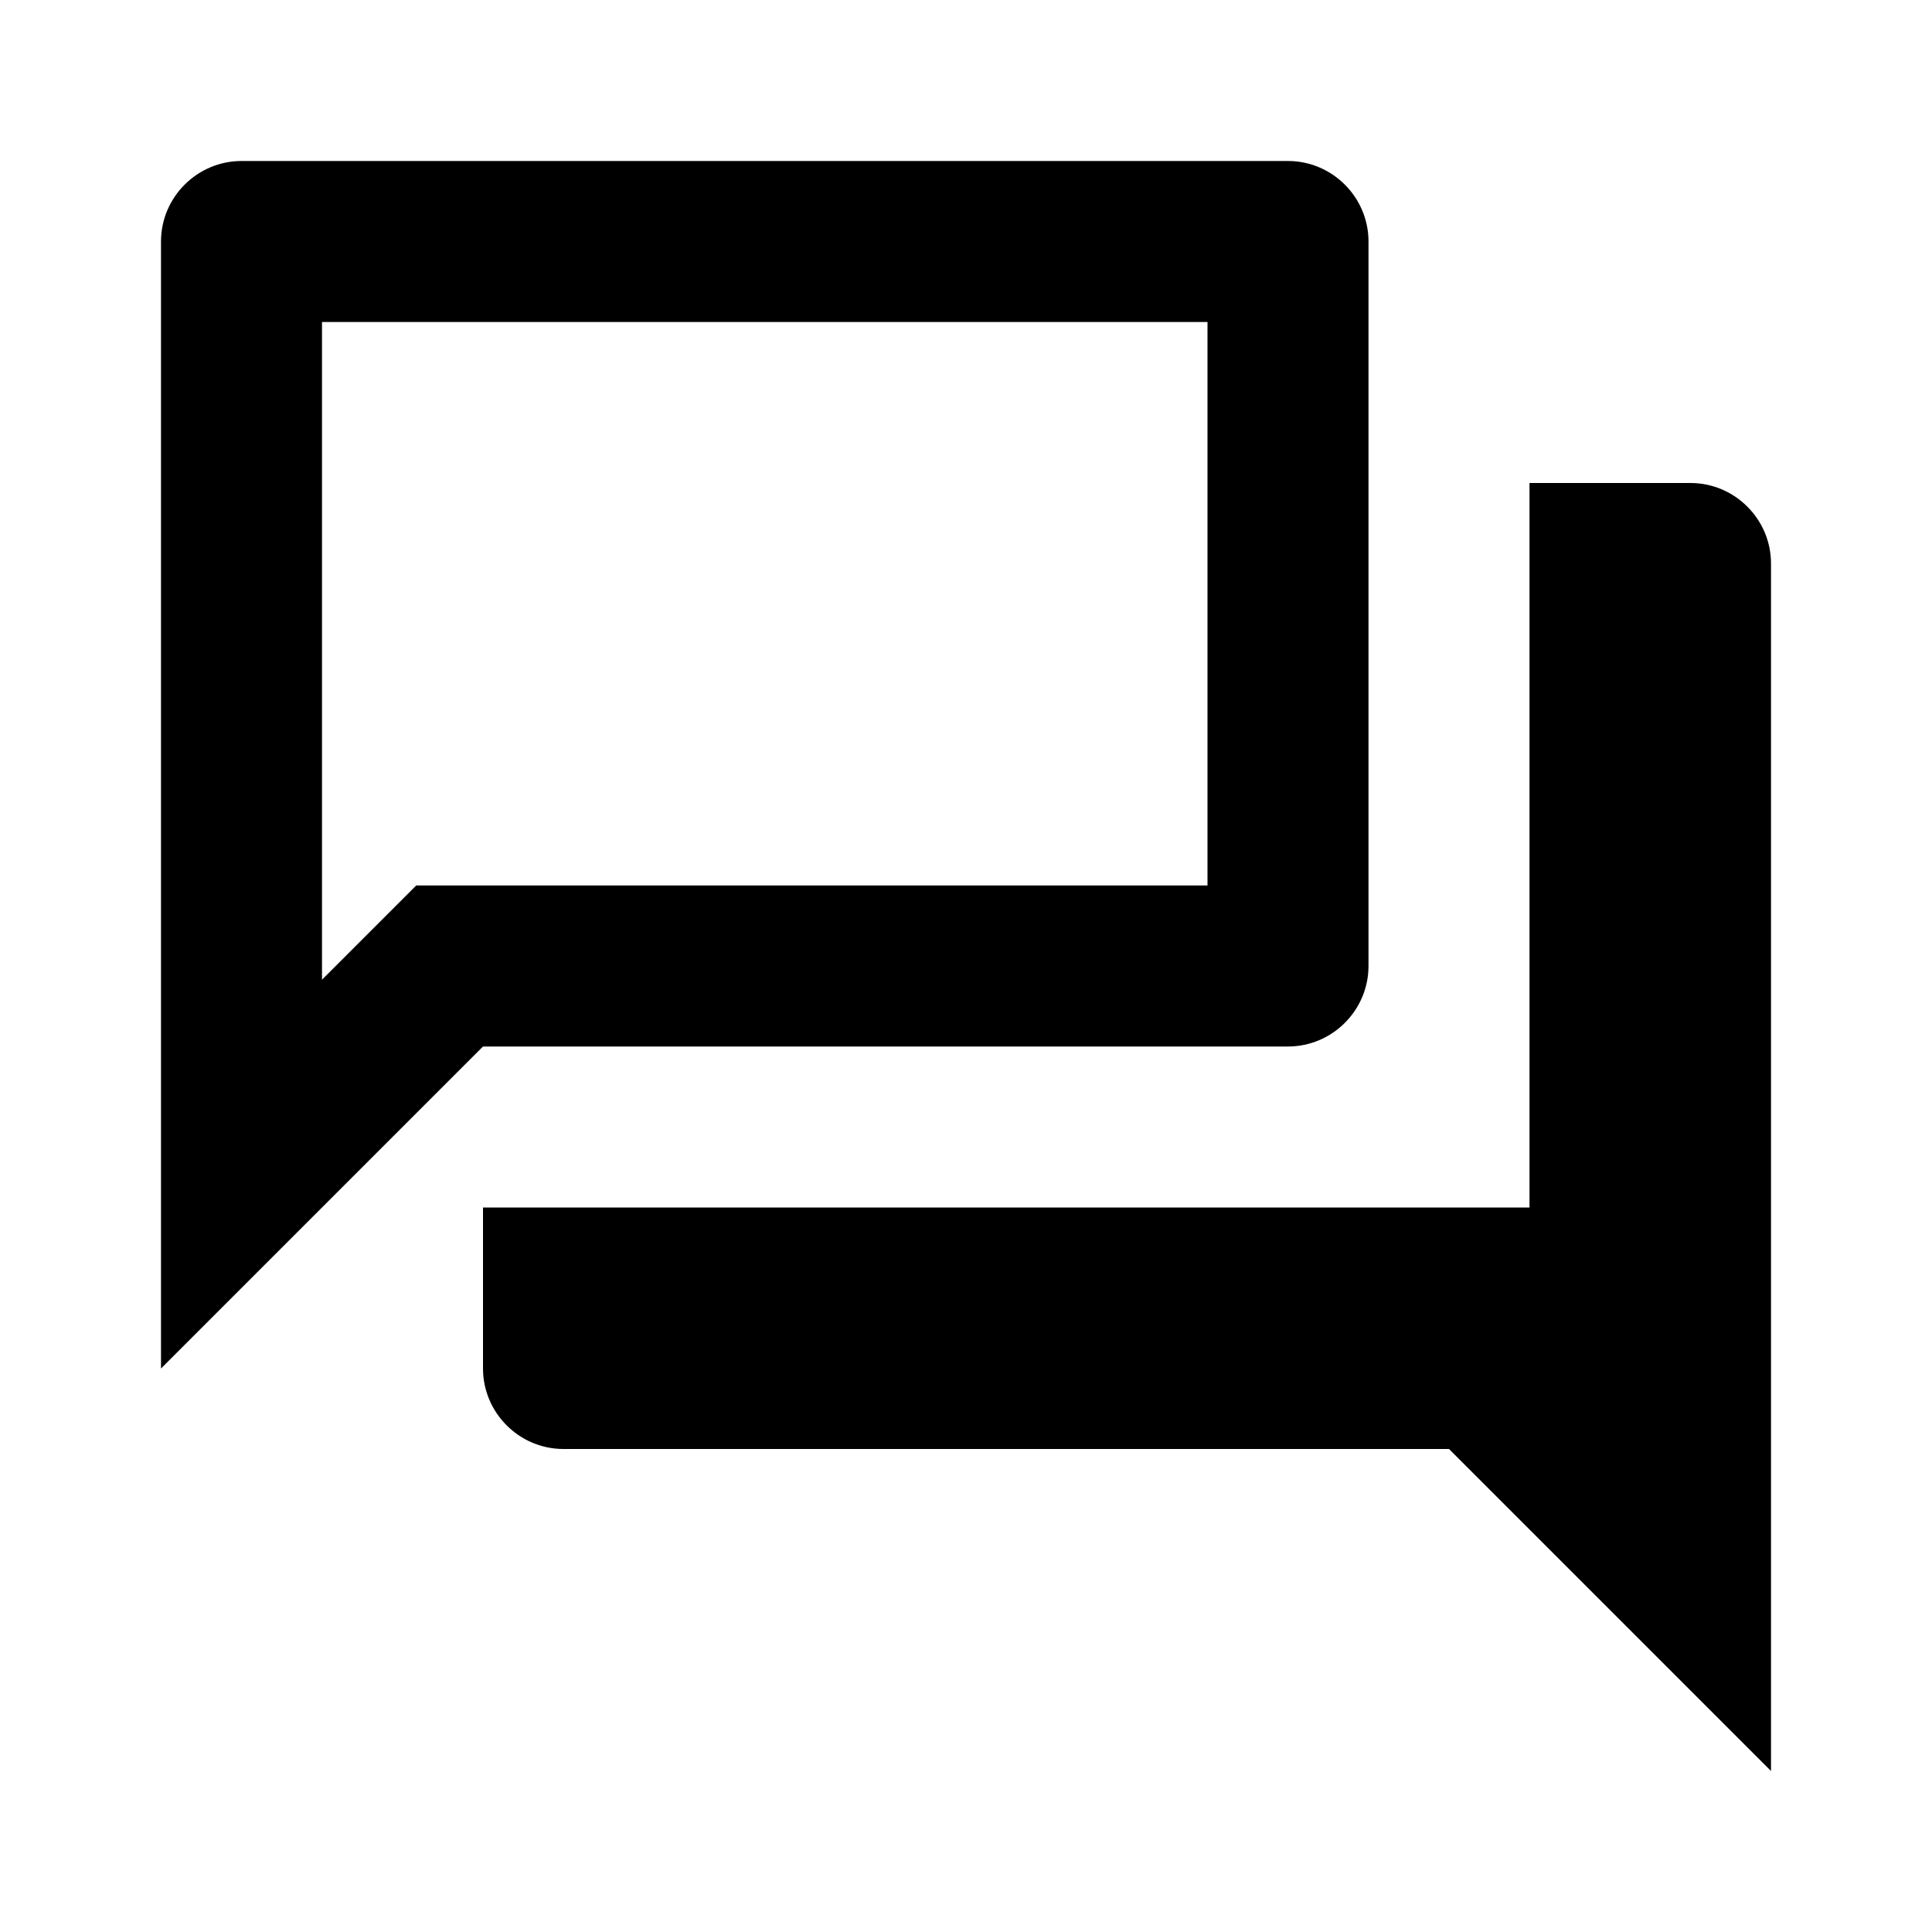
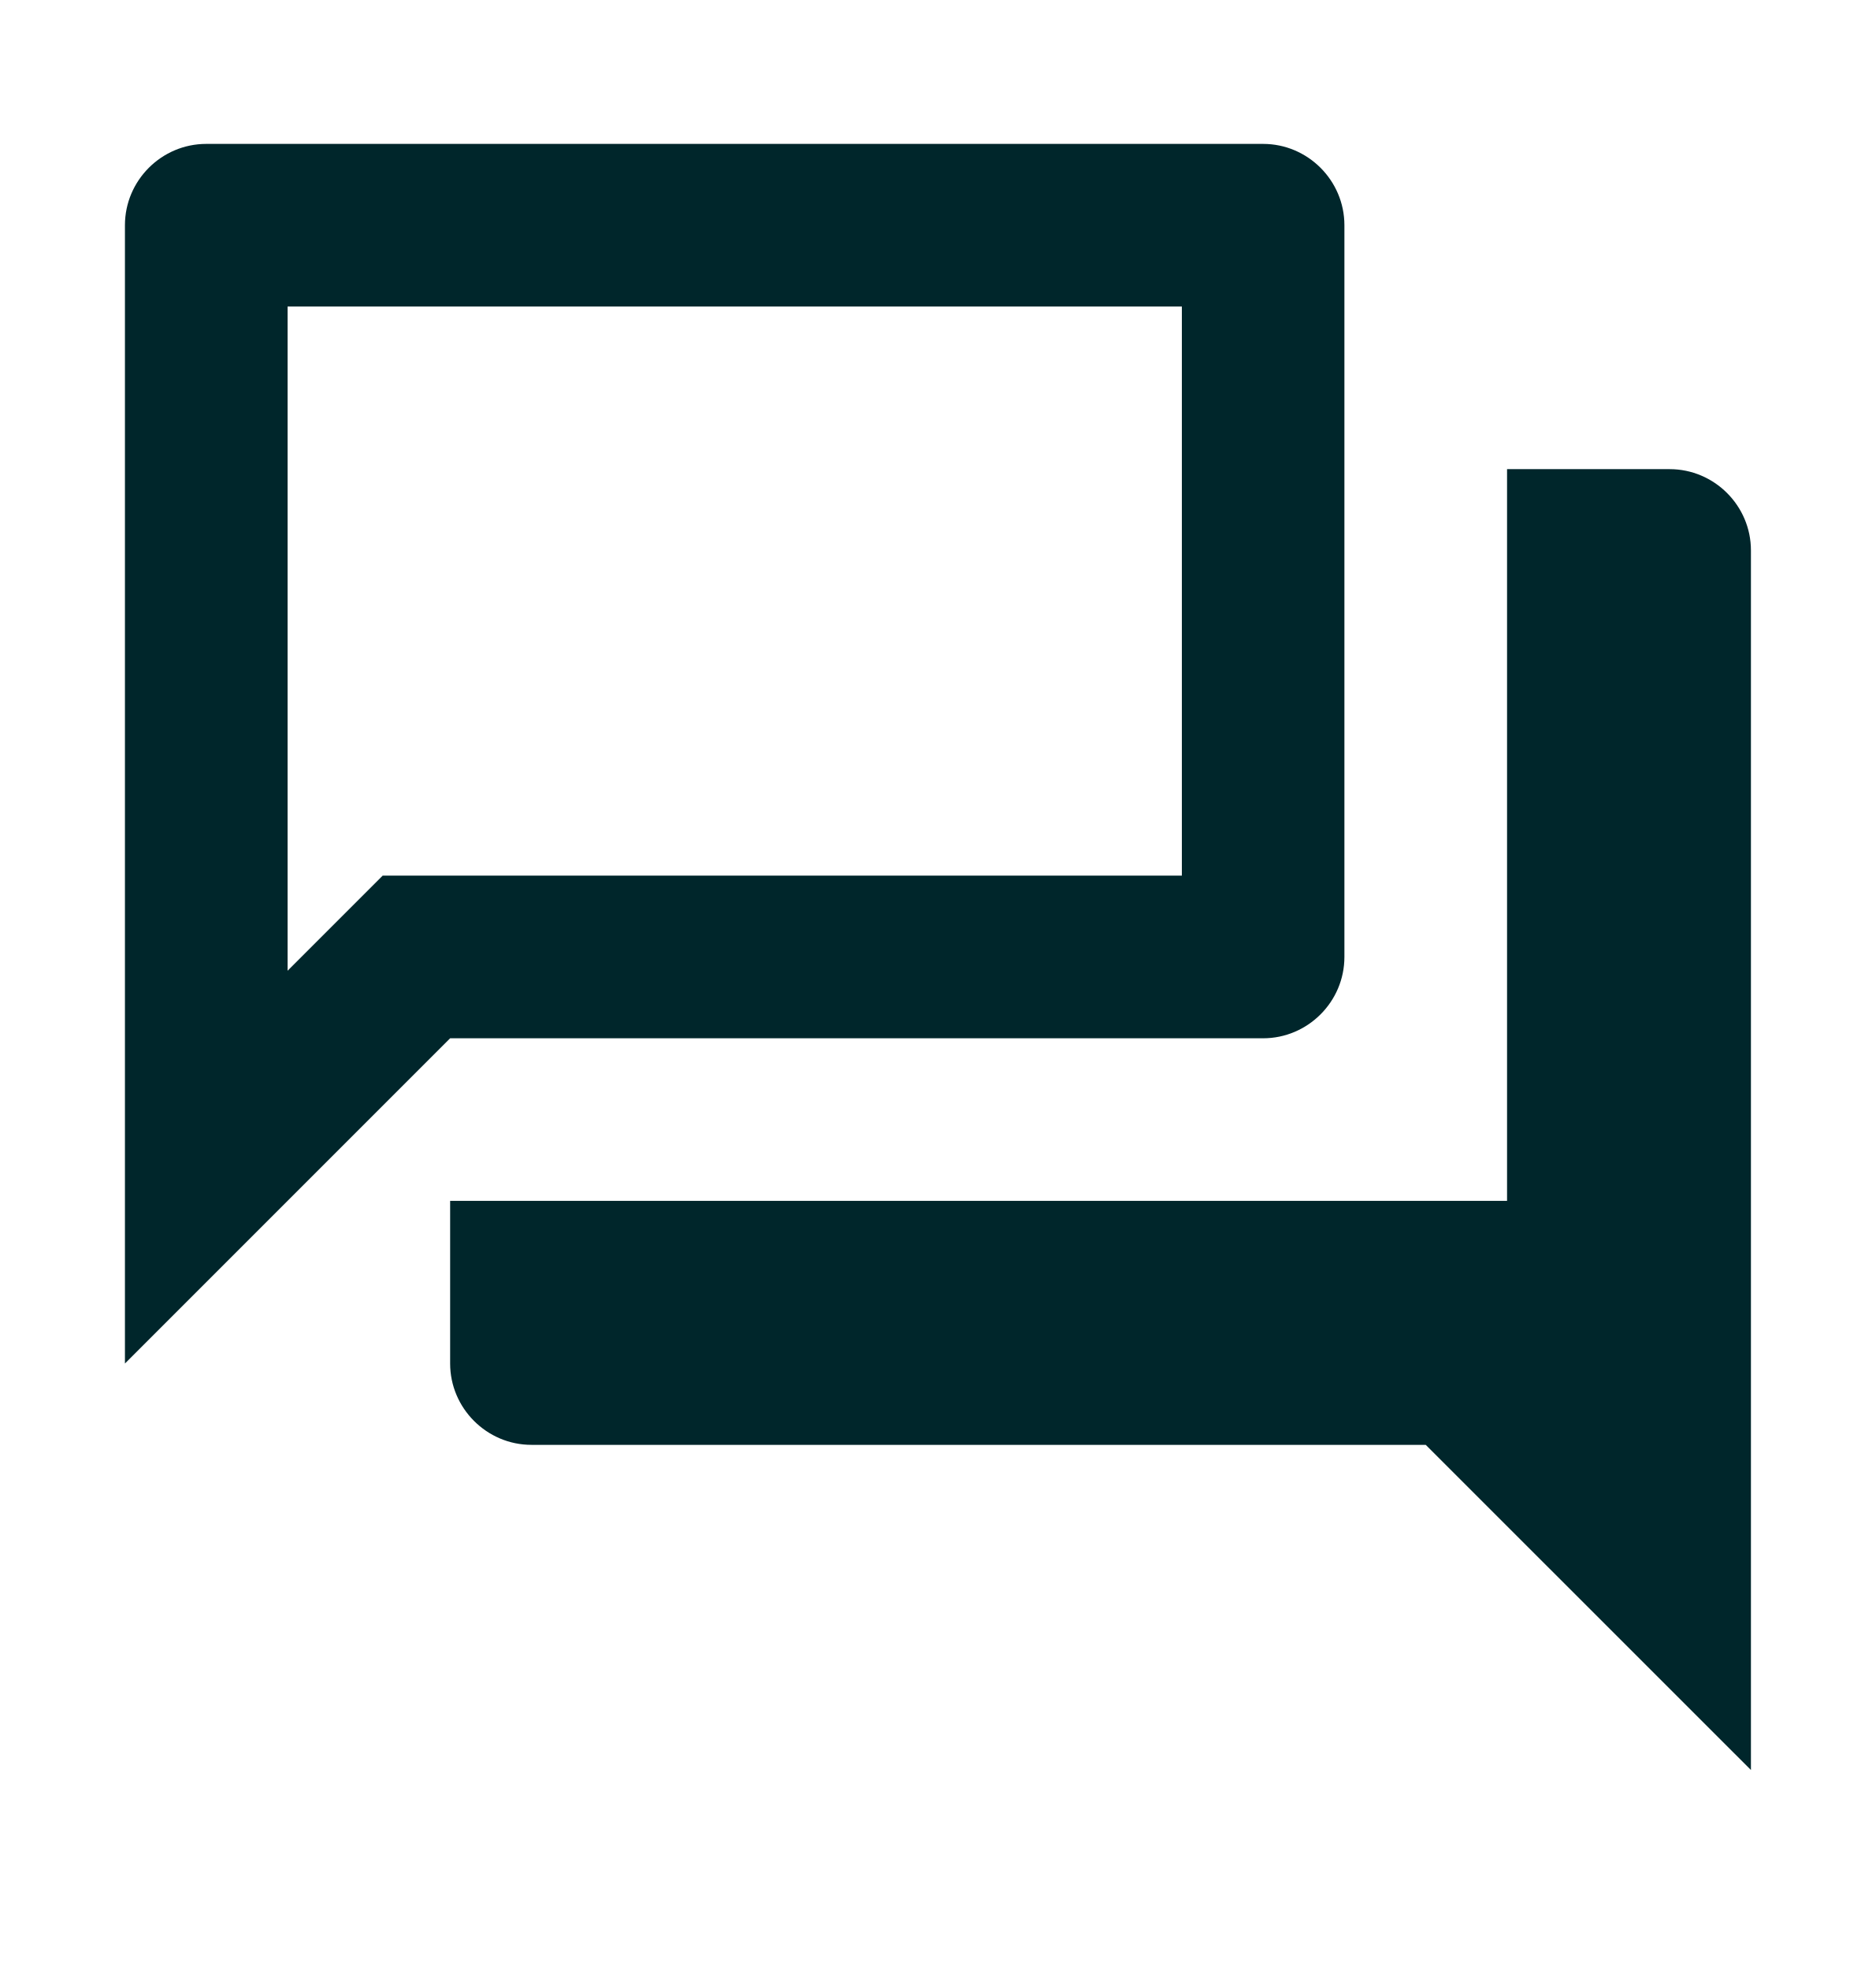
- <svg xmlns="http://www.w3.org/2000/svg" width="24" height="24" viewBox="0 0 24 24" fill="none">
-   <path d="M15 4V11H5.17L4.58 11.59L4 12.17V4H15ZM16 2H3C2.45 2 2 2.45 2 3V17L6 13H16C16.55 13 17 12.55 17 12V3C17 2.45 16.55 2 16 2ZM21 6H19V15H6V17C6 17.55 6.45 18 7 18H18L22 22V7C22 6.45 21.55 6 21 6Z" fill="black" />
+ <svg xmlns="http://www.w3.org/2000/svg" width="20" height="21" viewBox="0 0 20 21" fill="none">
+   <path d="M12.6 3.267V9.334H4.08L3.568 9.846L3.066 10.348V3.267H12.6ZM13.466 1.534H2.199C1.722 1.534 1.332 1.924 1.332 2.401V14.535L4.799 11.068H13.466C13.943 11.068 14.333 10.678 14.333 10.201V2.401C14.333 1.924 13.943 1.534 13.466 1.534ZM17.8 5.001H16.067V12.801H4.799V14.535C4.799 15.011 5.189 15.402 5.666 15.402H15.2L18.667 18.868V5.867C18.667 5.391 18.277 5.001 17.8 5.001Z" fill="#00262B" />
</svg>
